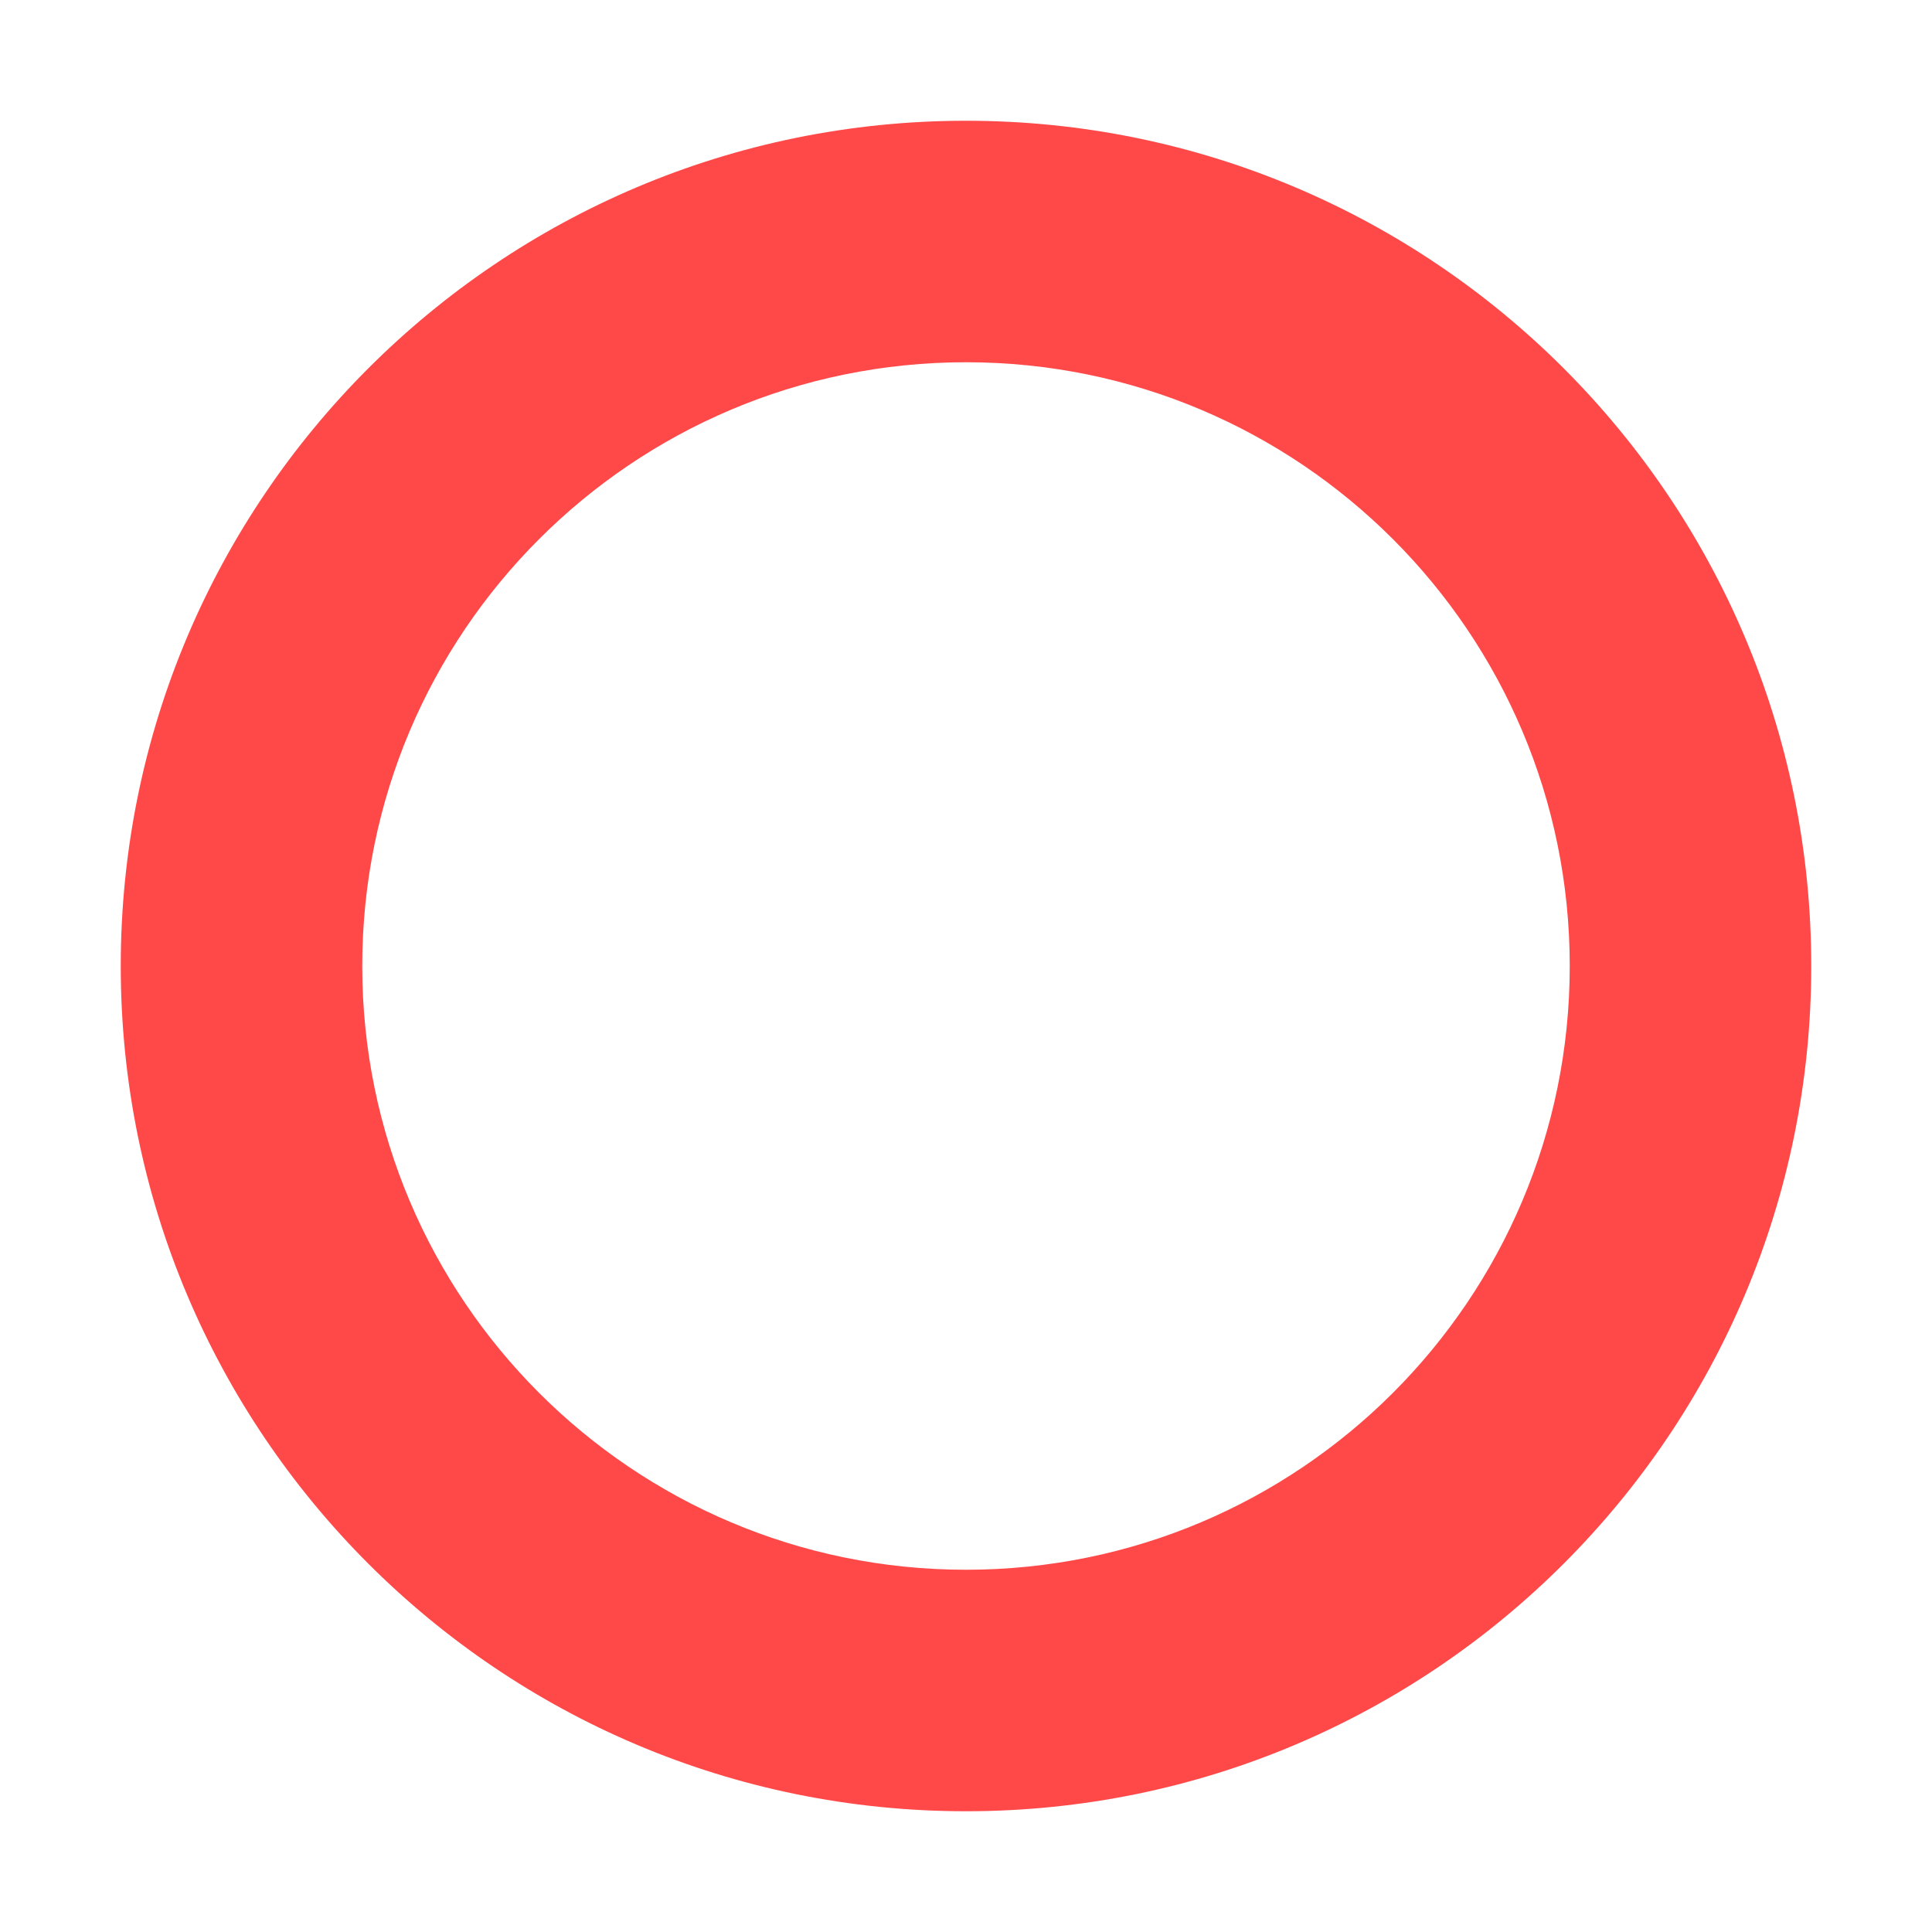
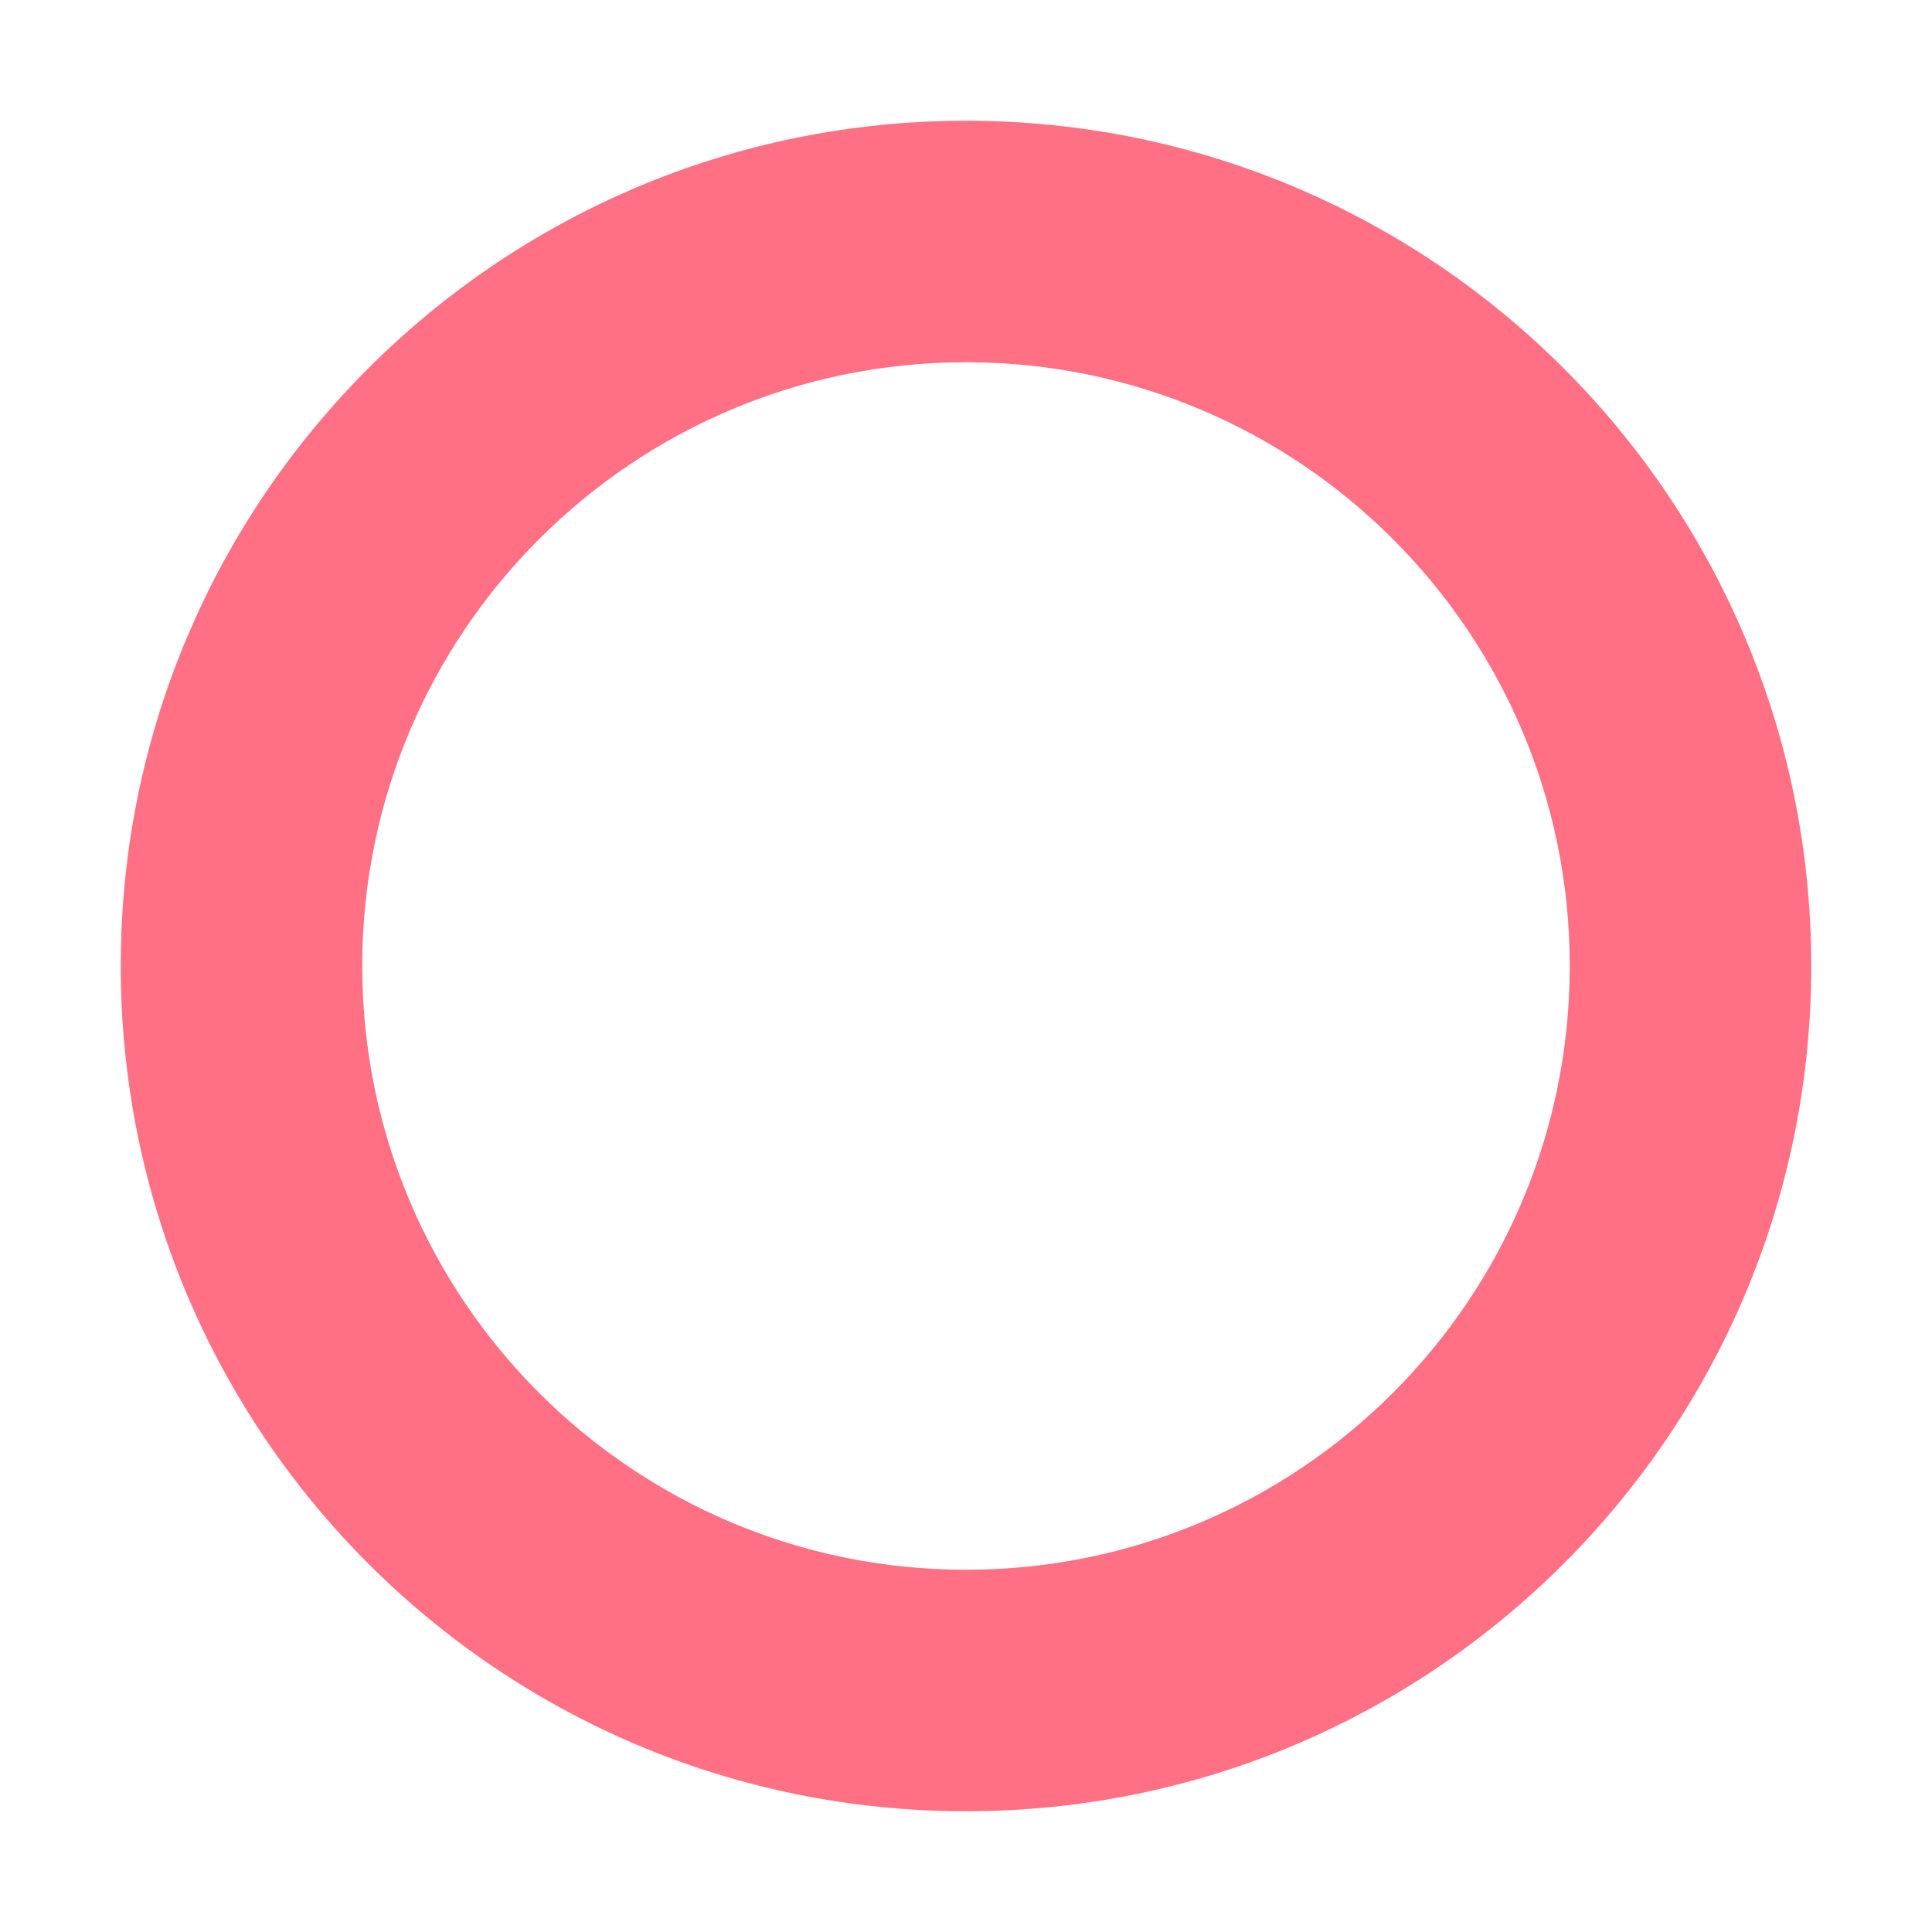
- <svg xmlns="http://www.w3.org/2000/svg" width="16" height="16" version="1.1" viewBox="0 0 16 16">
-   <path d="m8 1c-3.866 0-7 3.134-7 7 0 3.866 3.134 7 7 7s7-3.134 7-7c0-3.866-3.134-7-7-7zm0 2c2.761 0 5 2.239 5 5 0 2.761-2.239 5-5 5-2.761 0-5-2.239-5-5 0-2.761 2.239-5 5-5z" fill="#ff4949" />
+ <svg xmlns="http://www.w3.org/2000/svg" width="16" height="16">
+   <path d="m8 1c-3.866 0-7 3.134-7 7 0 3.866 3.134 7 7 7s7-3.134 7-7c0-3.866-3.134-7-7-7zm0 2c2.761 0 5 2.239 5 5 0 2.761-2.239 5-5 5-2.761 0-5-2.239-5-5 0-2.761 2.239-5 5-5z" fill="#ff7085" />
</svg>
